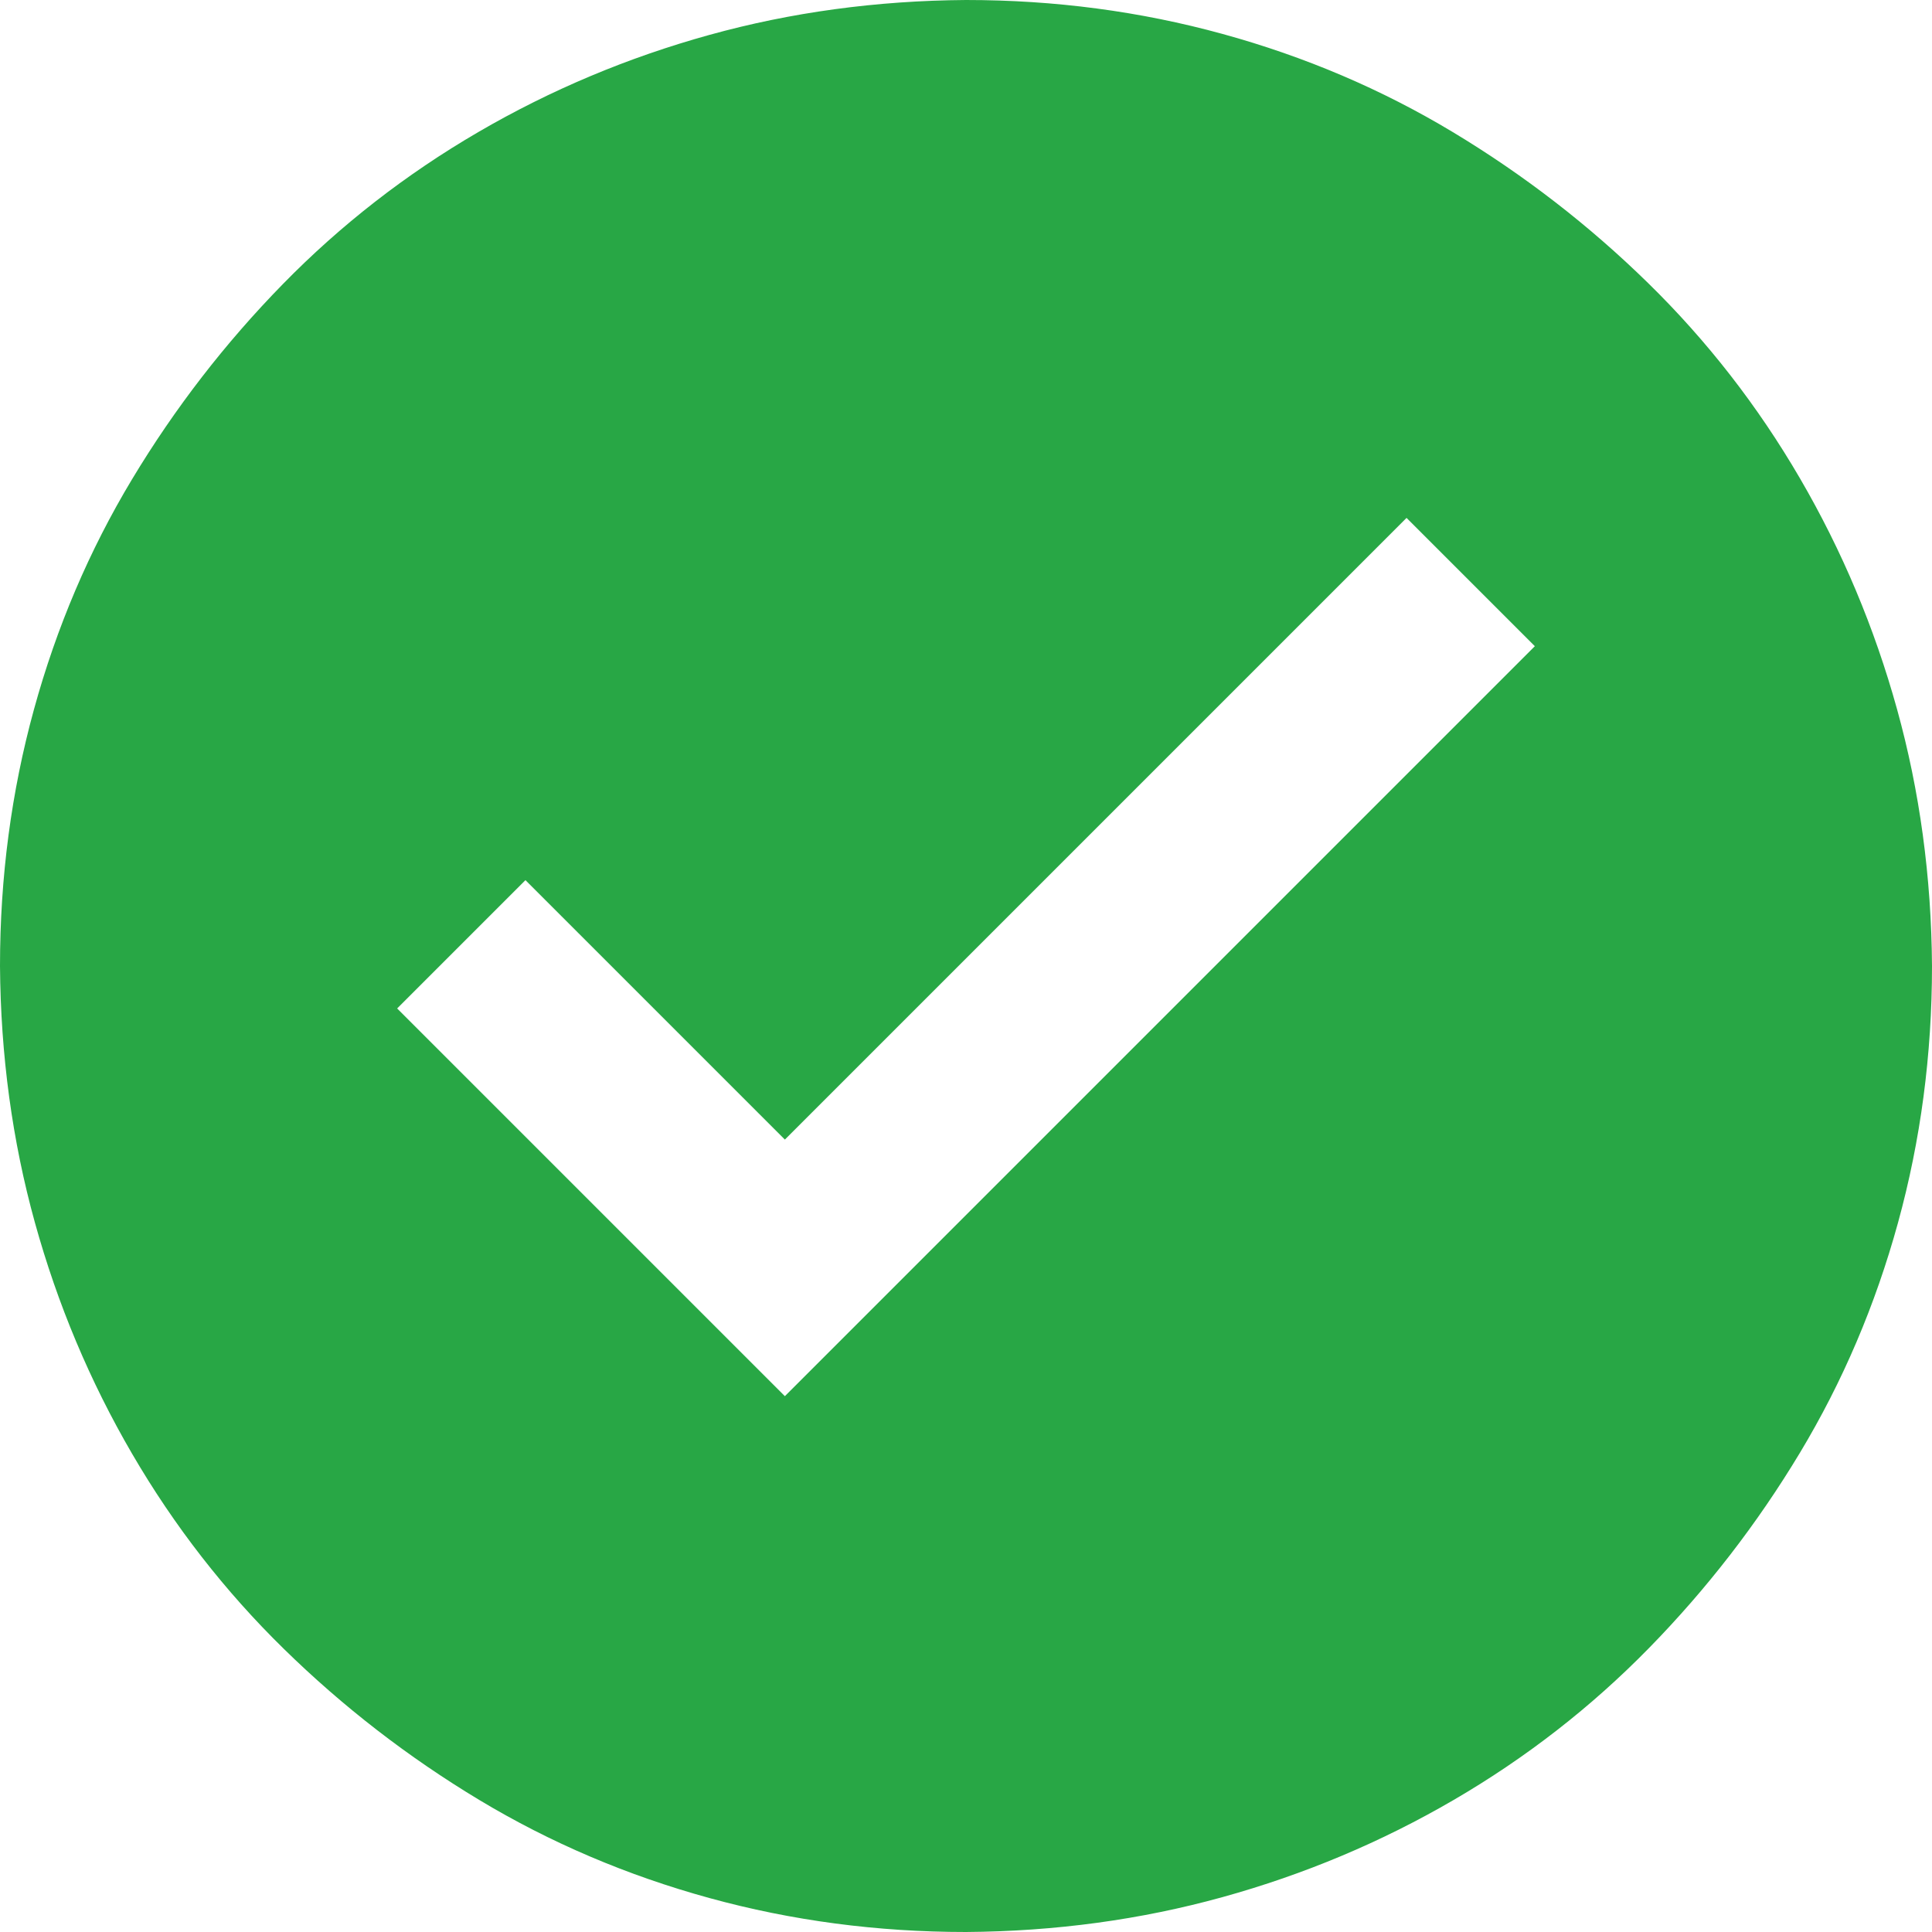
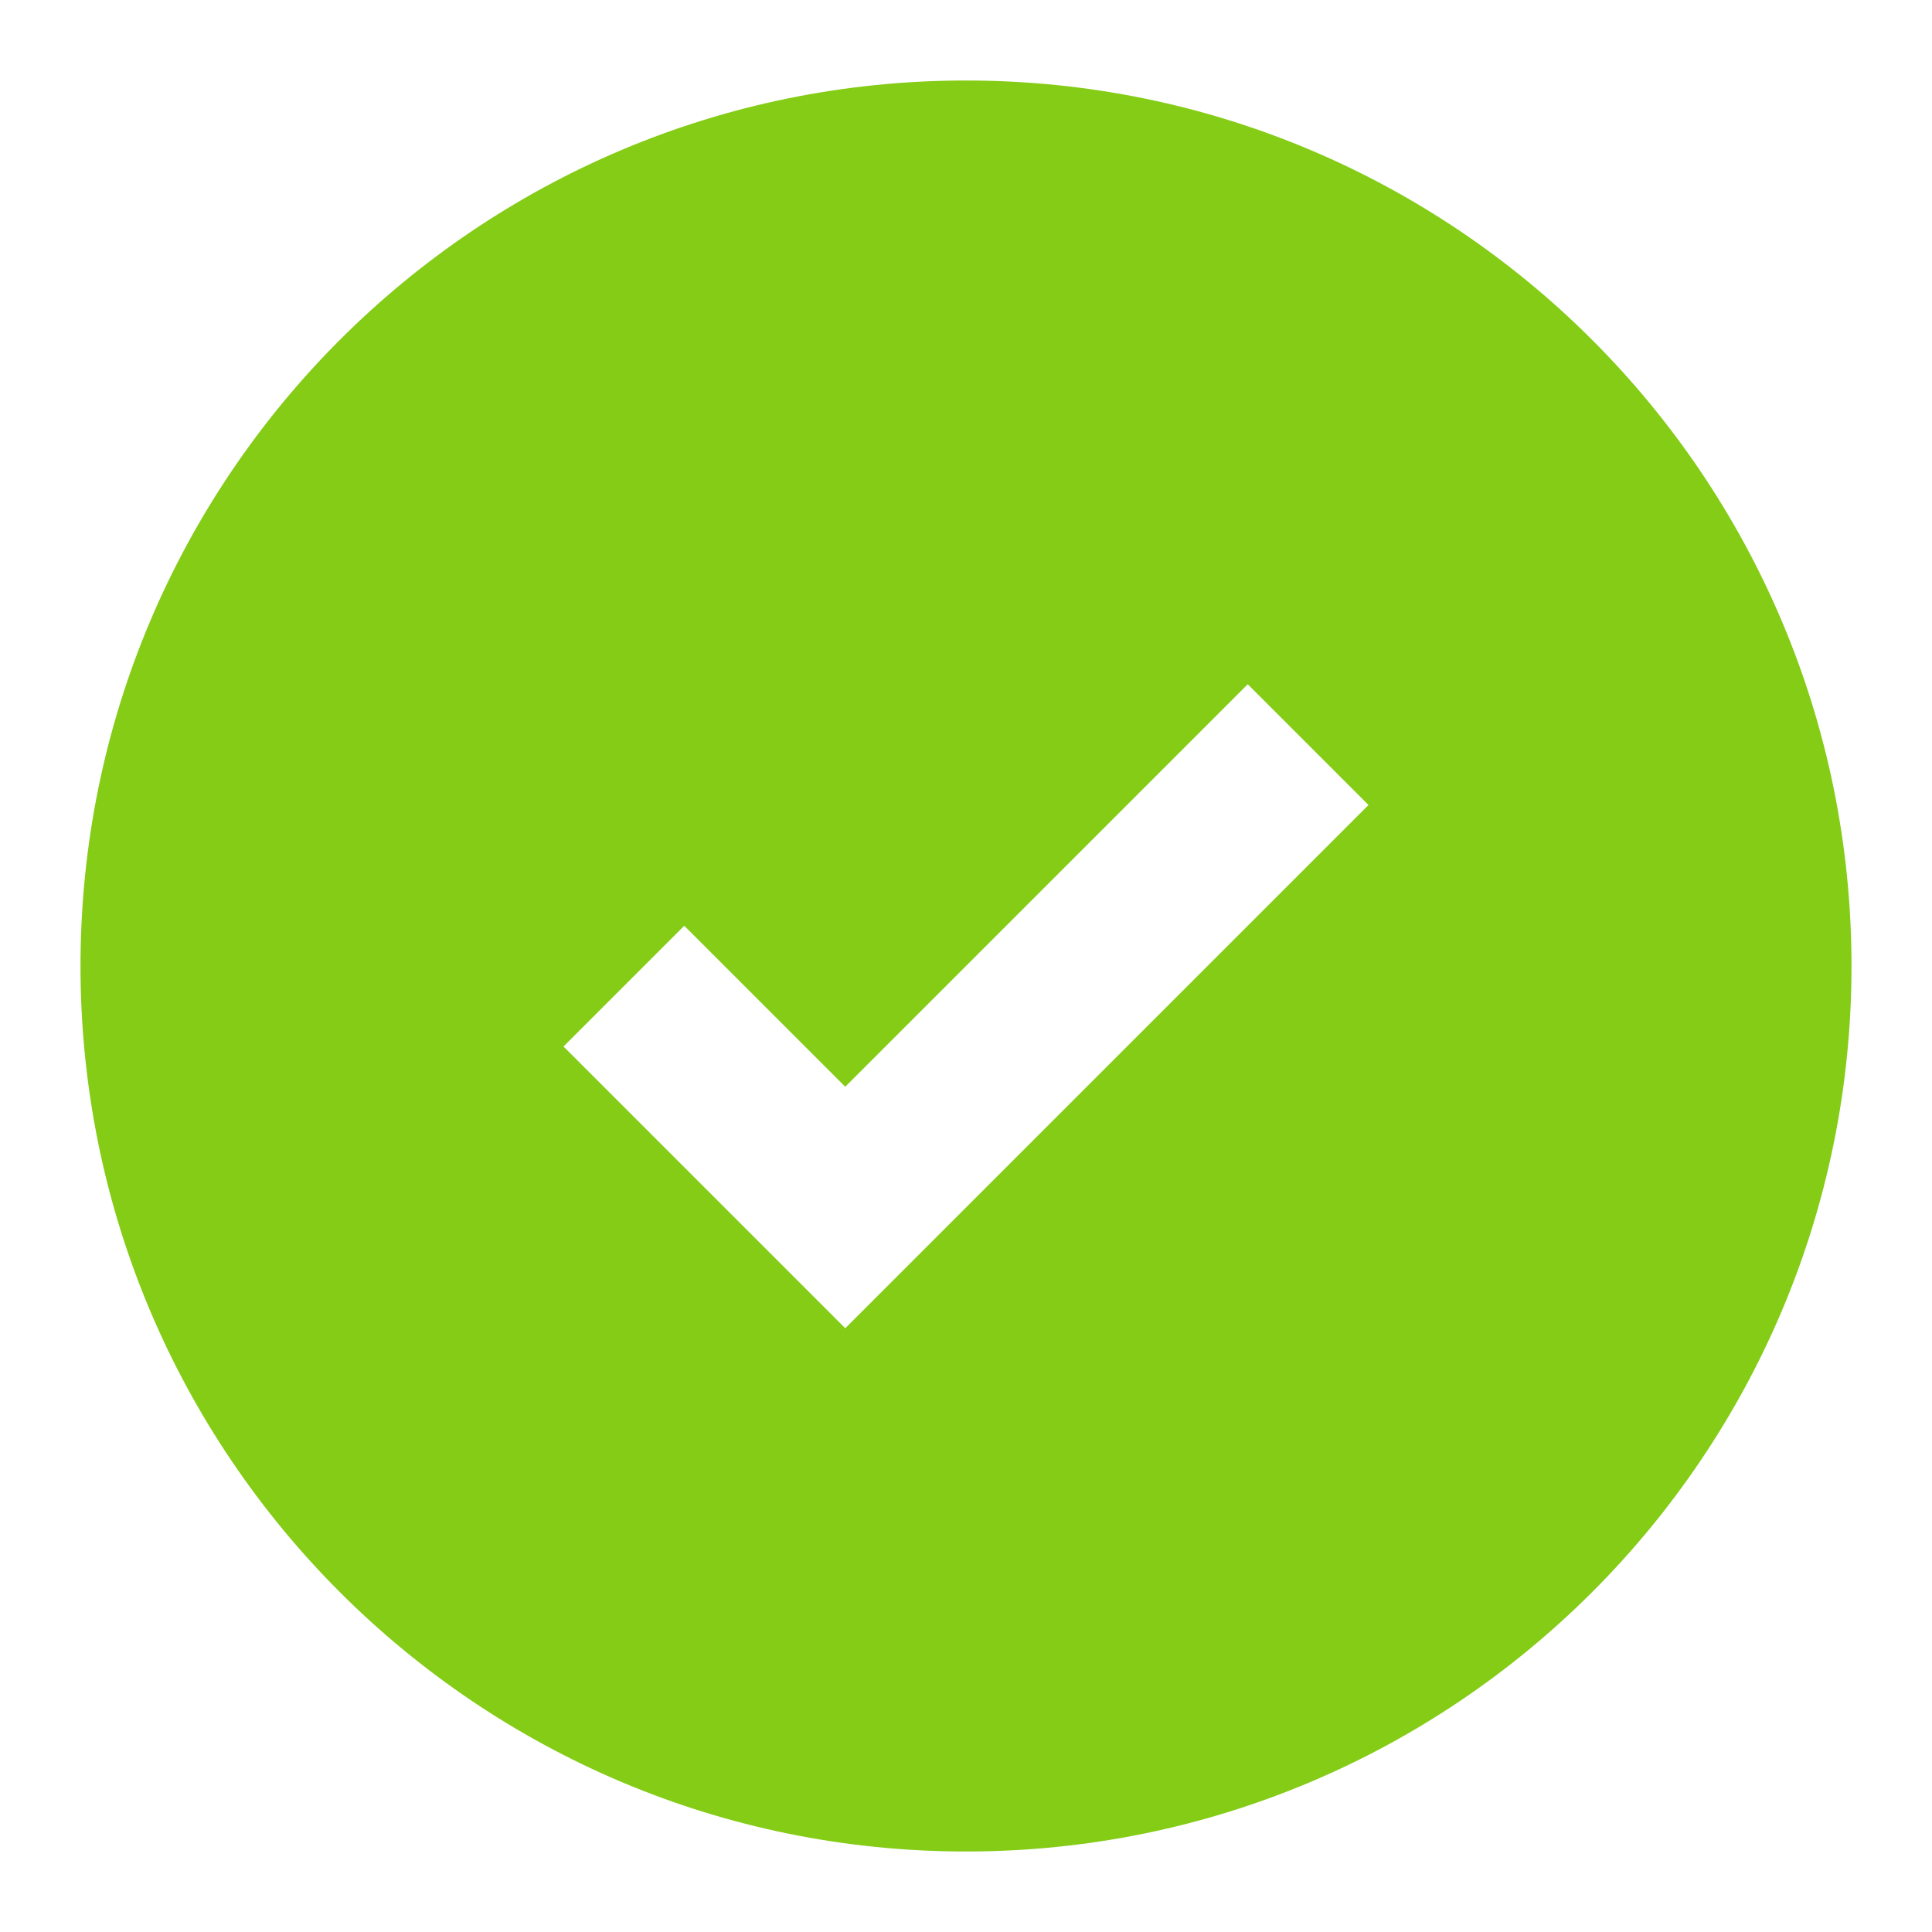
- <svg xmlns="http://www.w3.org/2000/svg" width="516" height="516" viewBox="0 0 2048 2048">
-   <path fill="#28A745" d="M1024 0q141 0 272 36t244 104t207 160t161 207t103 245t37 272q0 141-36 272t-104 244t-160 207t-207 161t-245 103t-272 37q-141 0-272-36t-244-104t-207-160t-161-207t-103-245t-37-272q0-141 36-272t104-244t160-207t207-161T752 37t272-37m603 685l-136-136l-659 659l-275-275l-136 136l411 411z" />
+ <svg xmlns="http://www.w3.org/2000/svg" width="516" height="516" viewBox="0 0 24 24">
+   <path fill="rgba(132, 204, 22)" fill-rule="evenodd" d="M23 12c0 6.075-4.925 11-11 11S1 18.075 1 12S5.925 1 12 1s11 4.925 11 11M7 13l1.5-1.5l2 2l5-5L17 10l-6.5 6.5z" clip-rule="evenodd" />
</svg>
